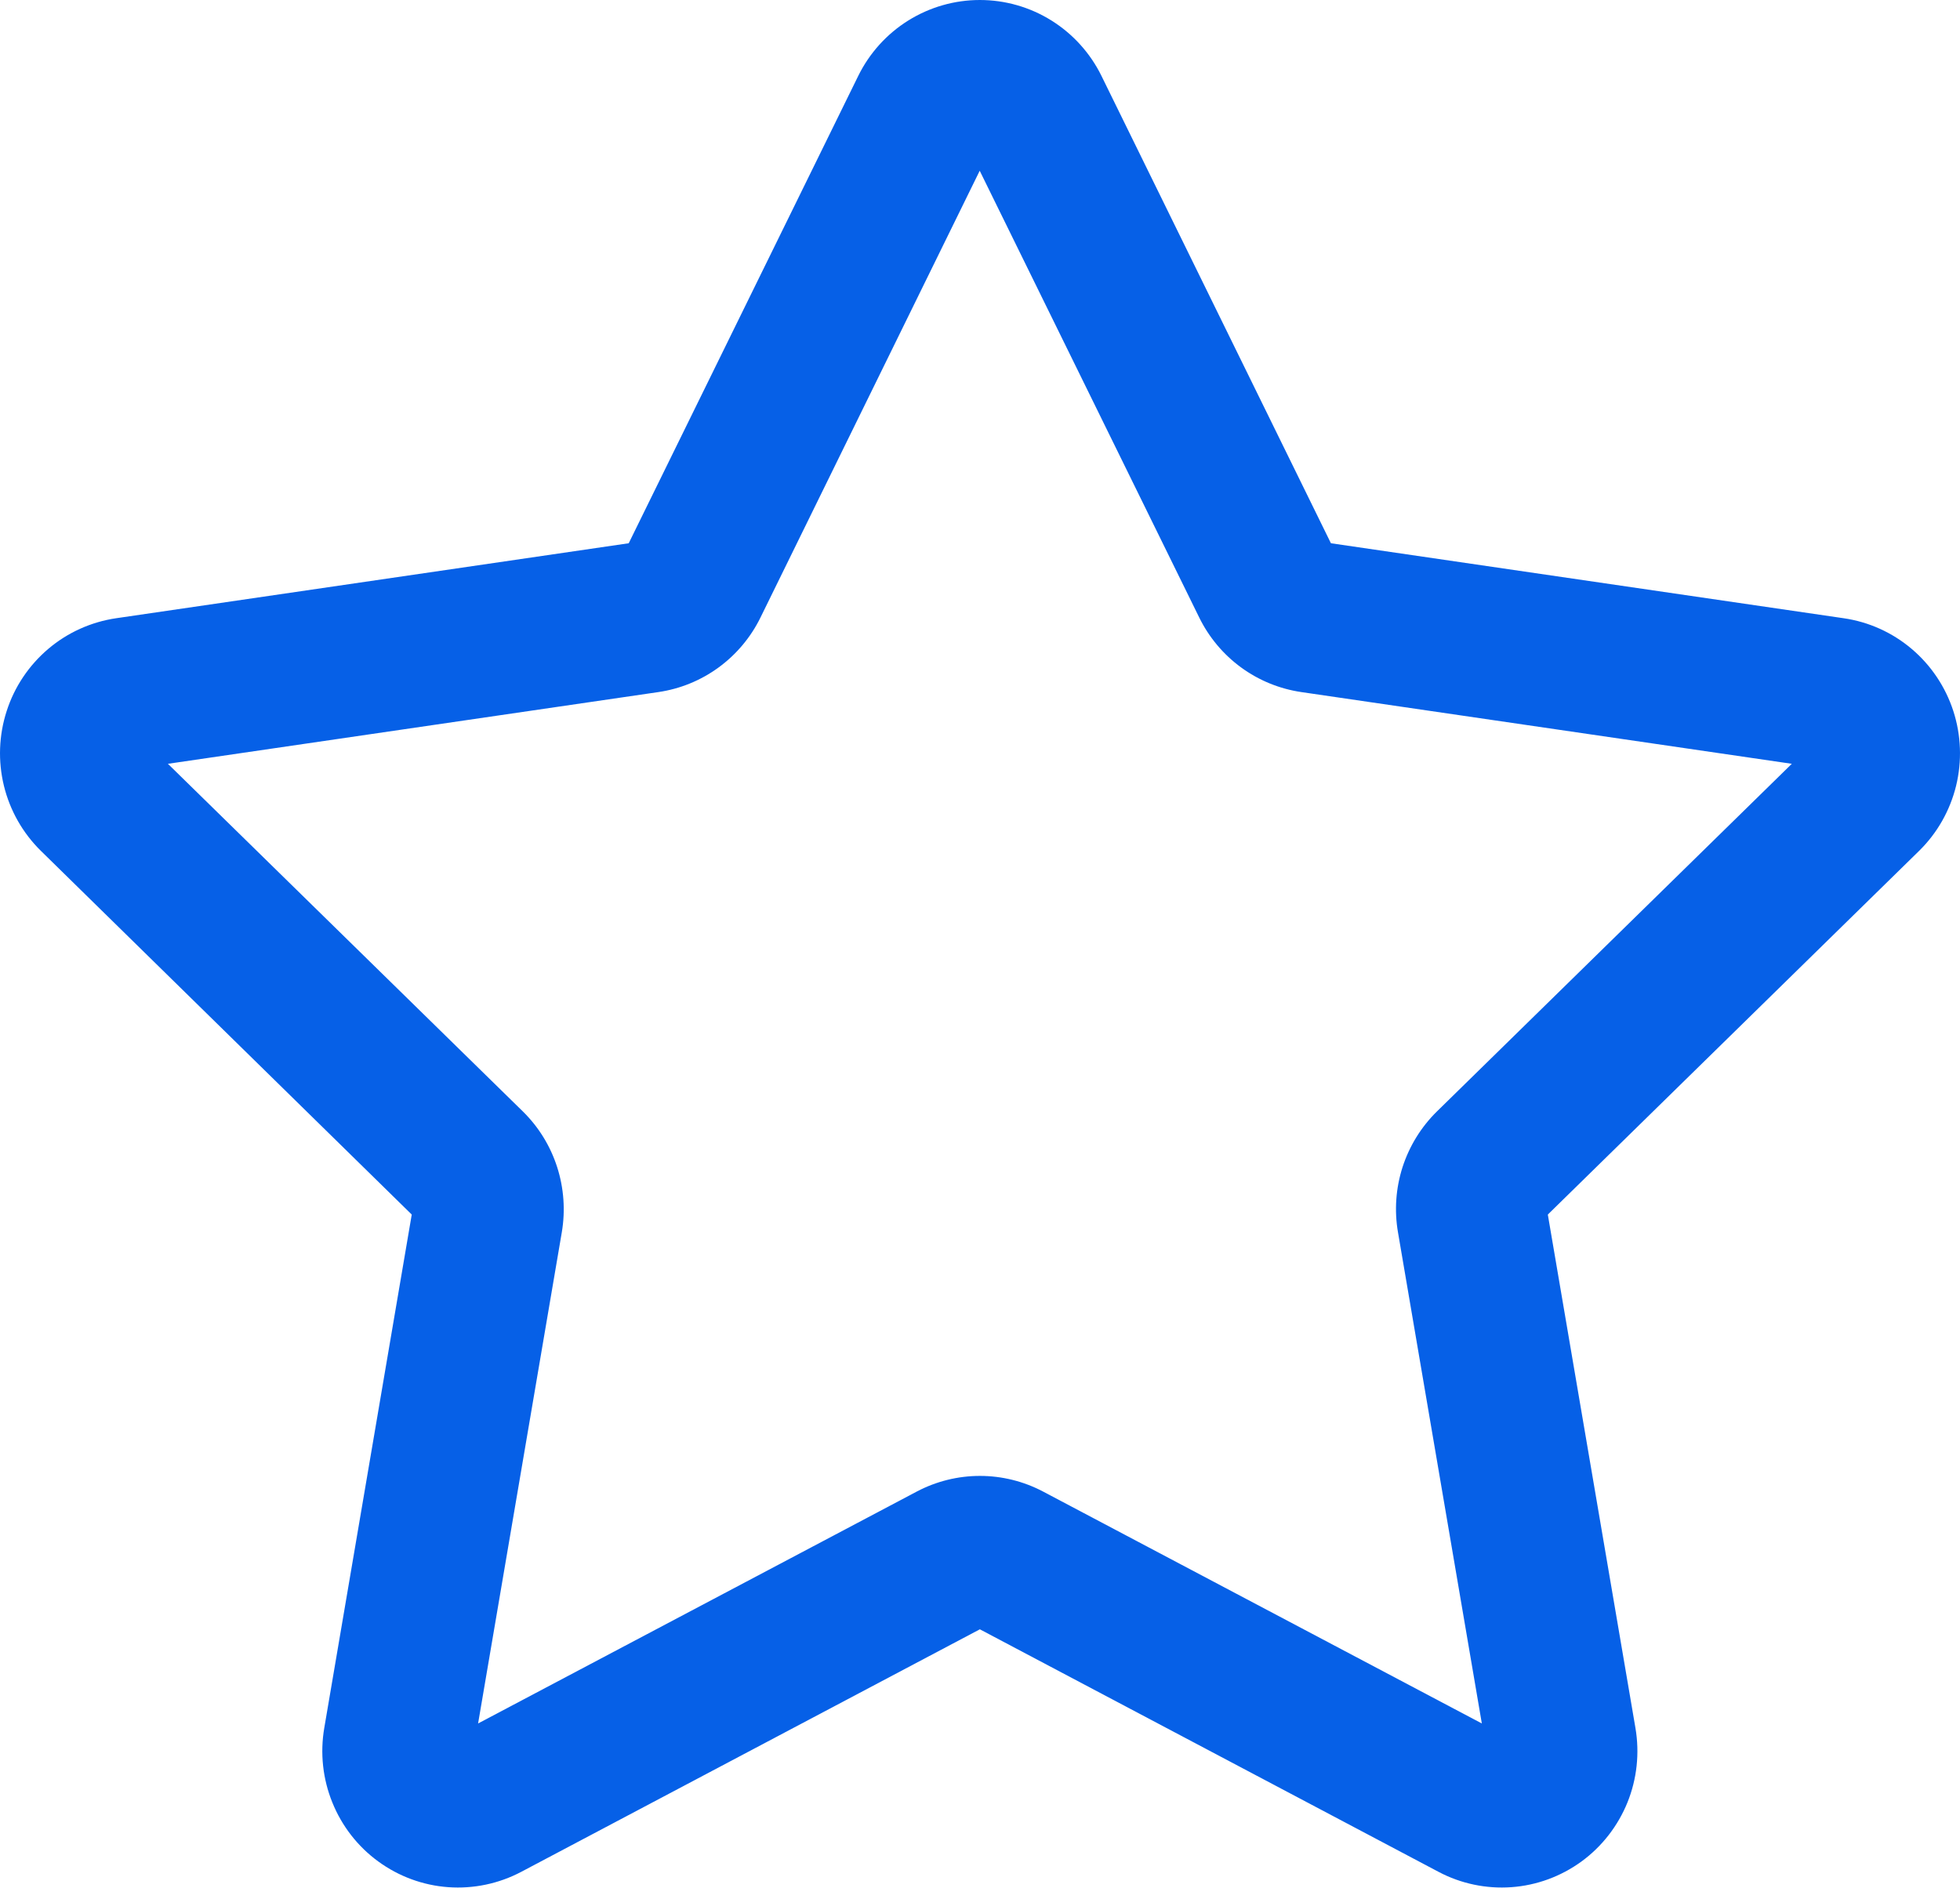
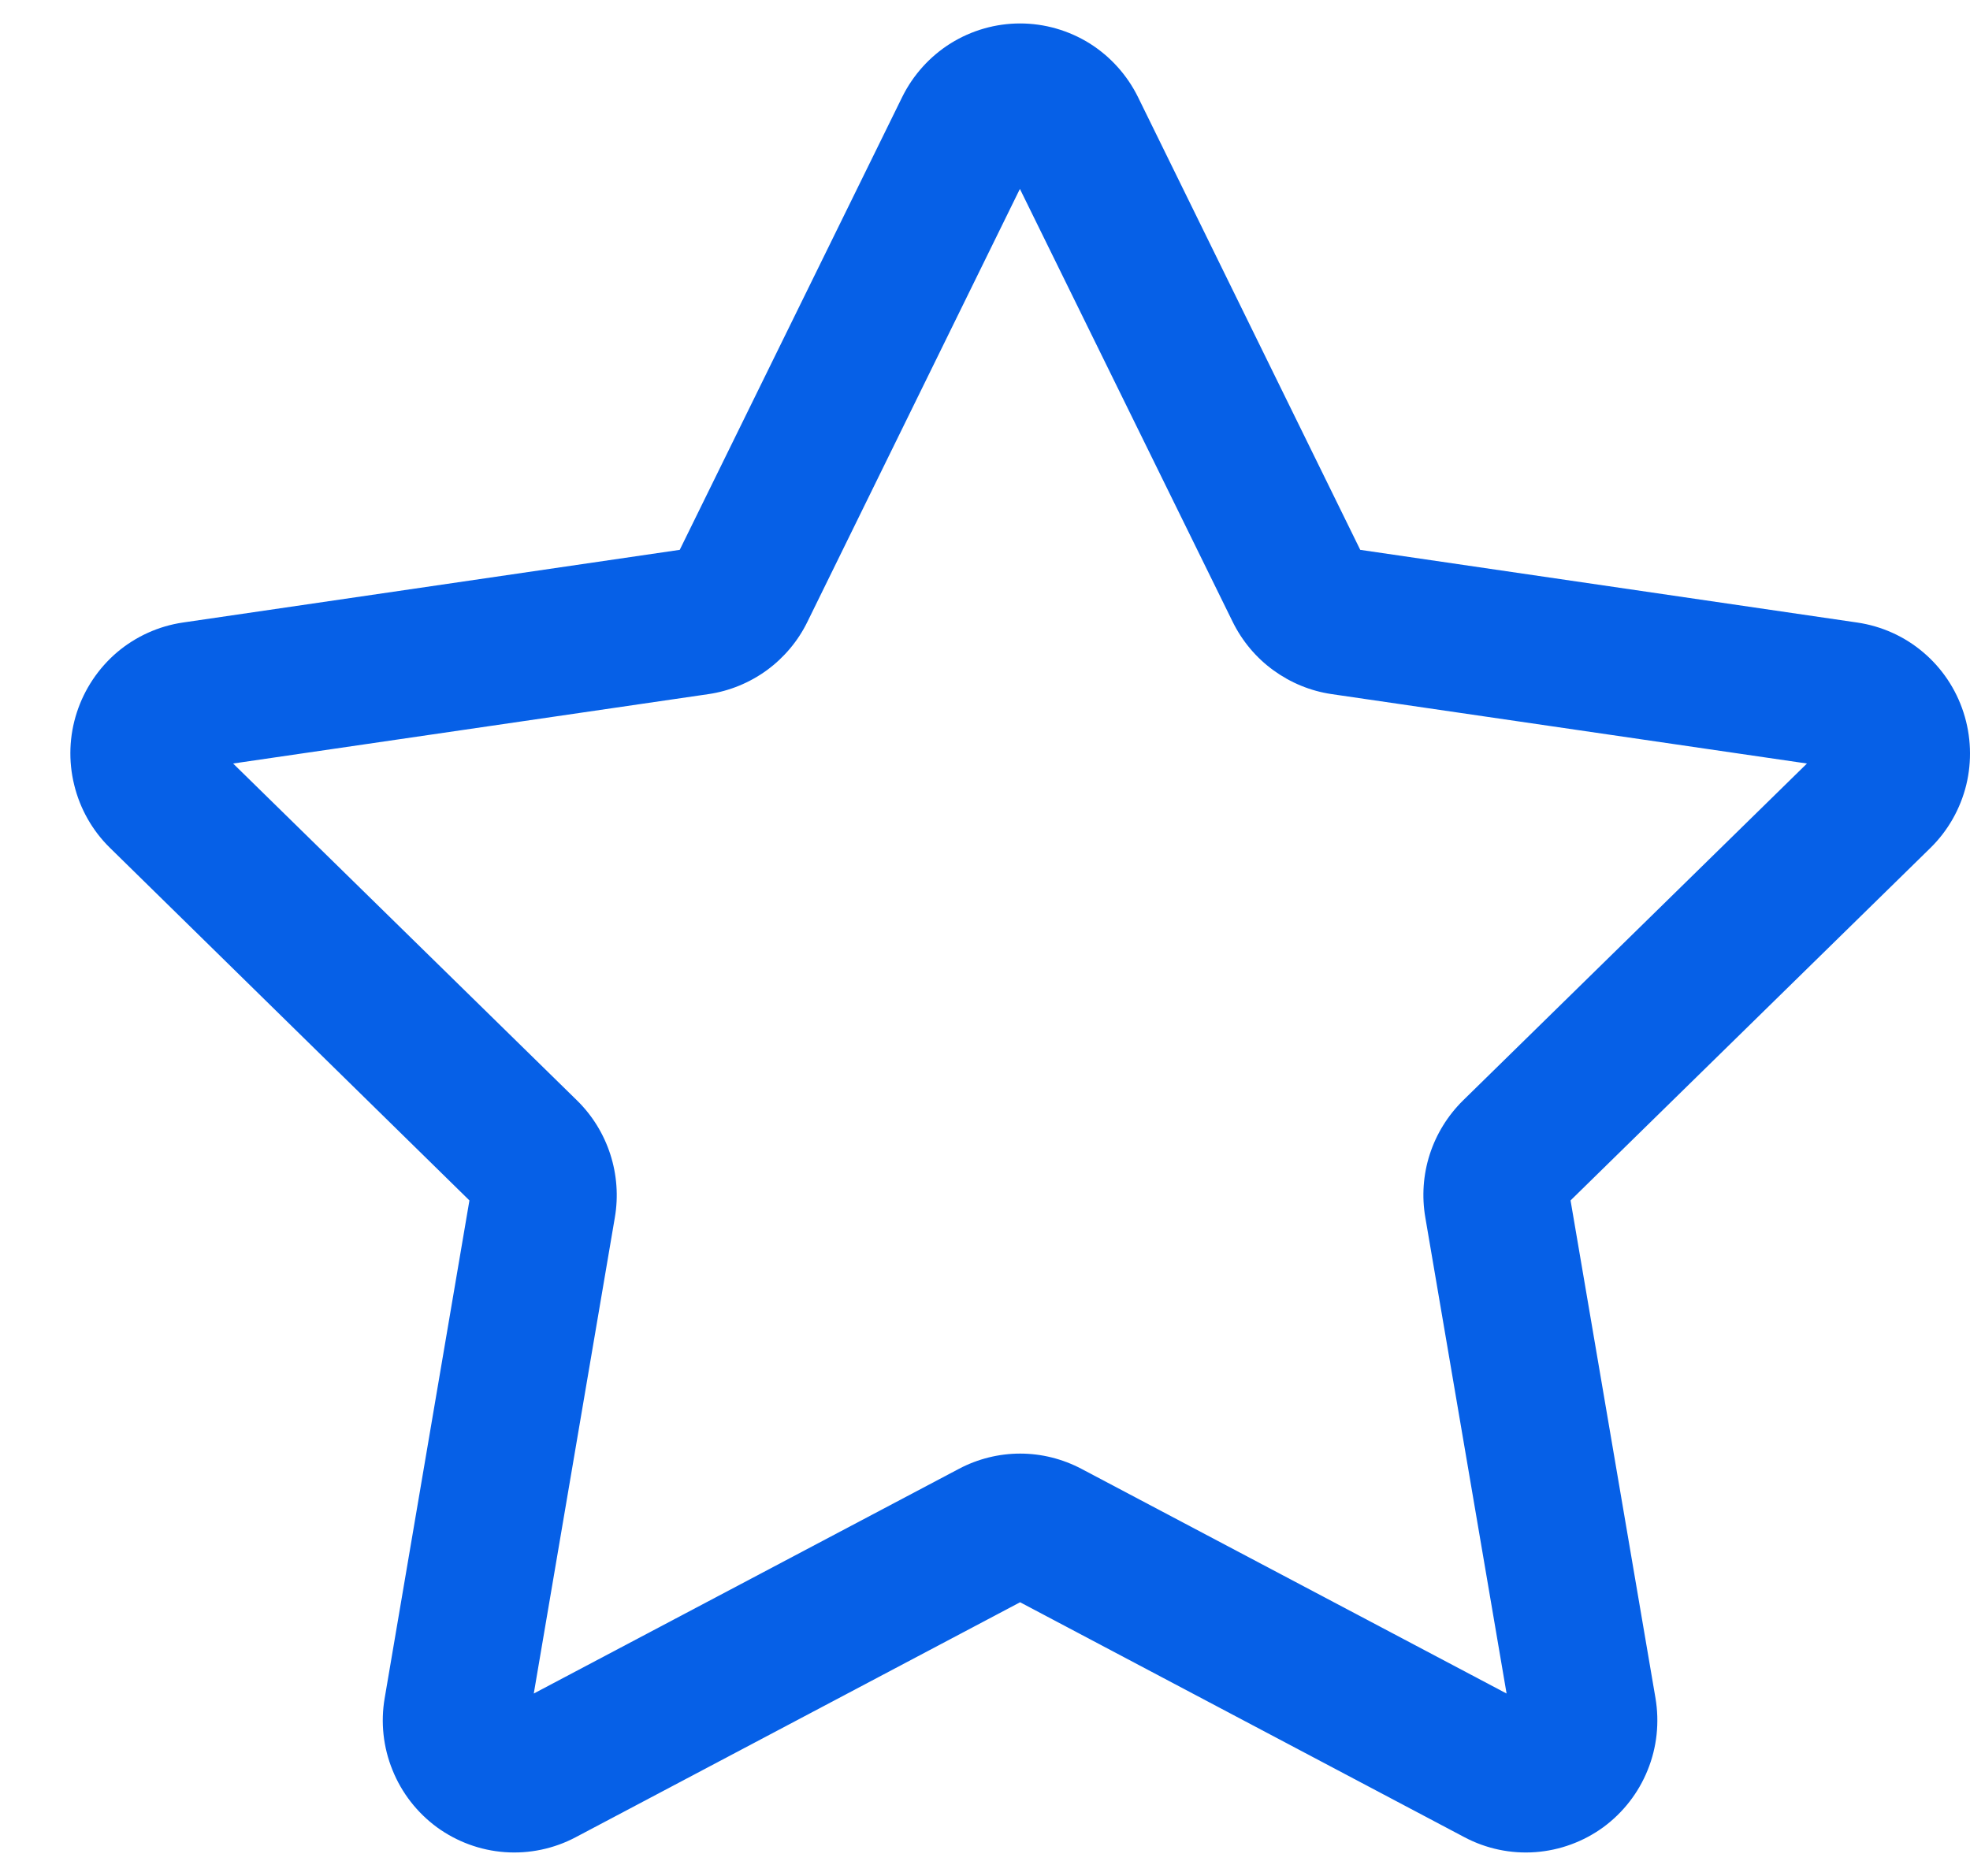
- <svg xmlns="http://www.w3.org/2000/svg" width="27" height="26" viewBox="0 0 27 26" fill="none">
-   <path d="M11.822 1.047C11.976 0.733 12.215 0.468 12.511 0.283C12.808 0.098 13.149 0 13.498 0C13.847 0 14.189 0.098 14.485 0.283C14.781 0.468 15.02 0.733 15.174 1.047L18.334 7.483L25.398 8.516C25.743 8.566 26.067 8.712 26.334 8.938C26.601 9.164 26.8 9.461 26.908 9.794C27.016 10.127 27.029 10.485 26.946 10.825C26.862 11.166 26.686 11.476 26.436 11.721L21.322 16.73L22.529 23.802C22.588 24.148 22.55 24.503 22.419 24.828C22.287 25.153 22.068 25.435 21.786 25.641C21.503 25.847 21.169 25.97 20.821 25.995C20.473 26.02 20.125 25.947 19.817 25.784L13.498 22.443L7.18 25.784C6.871 25.947 6.523 26.02 6.175 25.995C5.827 25.97 5.493 25.847 5.211 25.641C4.928 25.435 4.709 25.153 4.578 24.828C4.446 24.503 4.408 24.148 4.467 23.802L5.672 16.73L0.562 11.719C0.313 11.474 0.137 11.164 0.054 10.824C-0.029 10.484 -0.016 10.127 0.092 9.794C0.199 9.461 0.398 9.165 0.664 8.939C0.93 8.713 1.254 8.567 1.599 8.516L8.661 7.483L11.822 1.047ZM13.496 2.352L10.476 8.506C10.342 8.779 10.144 9.015 9.899 9.194C9.654 9.373 9.37 9.489 9.07 9.533L2.313 10.521L7.203 15.31C7.42 15.523 7.582 15.786 7.675 16.076C7.768 16.366 7.79 16.674 7.739 16.975L6.586 23.74L12.63 20.545C12.898 20.404 13.196 20.33 13.499 20.33C13.802 20.33 14.1 20.404 14.368 20.545L20.413 23.74L19.258 16.975C19.206 16.674 19.228 16.366 19.321 16.076C19.415 15.786 19.577 15.523 19.794 15.31L24.683 10.521L17.926 9.533C17.627 9.489 17.342 9.373 17.097 9.194C16.852 9.015 16.654 8.779 16.52 8.506L13.496 2.352Z" fill="#0660E7" />
+ <svg xmlns="http://www.w3.org/2000/svg" width="21" height="20" viewBox="0 0 21 20" fill="none">
+   <path d="M9.617 1.035C9.733 0.8 9.912 0.601 10.134 0.462C10.356 0.324 10.612 0.25 10.874 0.25C11.135 0.25 11.392 0.324 11.614 0.462C11.836 0.601 12.015 0.8 12.131 1.035L14.5 5.862L19.798 6.637C20.057 6.675 20.301 6.784 20.501 6.954C20.701 7.123 20.85 7.345 20.931 7.596C21.012 7.846 21.022 8.114 20.96 8.369C20.897 8.624 20.765 8.857 20.577 9.041L16.742 12.798L17.647 18.102C17.691 18.361 17.663 18.628 17.564 18.871C17.466 19.115 17.301 19.326 17.09 19.481C16.878 19.635 16.627 19.727 16.366 19.746C16.105 19.765 15.844 19.71 15.613 19.588L10.874 17.082L6.135 19.588C5.904 19.71 5.642 19.765 5.381 19.746C5.12 19.727 4.87 19.635 4.658 19.481C4.447 19.326 4.282 19.115 4.184 18.871C4.085 18.628 4.056 18.361 4.101 18.102L5.004 12.798L1.172 9.039C0.985 8.856 0.853 8.623 0.791 8.368C0.728 8.113 0.738 7.845 0.819 7.596C0.9 7.346 1.049 7.124 1.248 6.954C1.448 6.785 1.691 6.675 1.949 6.637L7.246 5.862L9.617 1.035ZM10.872 2.014L8.607 6.629C8.507 6.834 8.358 7.011 8.175 7.145C7.991 7.279 7.777 7.367 7.553 7.4L2.485 8.14L6.152 11.733C6.315 11.893 6.436 12.09 6.506 12.307C6.576 12.524 6.593 12.756 6.554 12.981L5.69 18.055L10.223 15.659C10.424 15.553 10.648 15.497 10.875 15.497C11.102 15.497 11.325 15.553 11.527 15.659L16.06 18.055L15.194 12.981C15.155 12.756 15.171 12.524 15.241 12.307C15.311 12.09 15.433 11.893 15.595 11.733L19.262 8.14L14.195 7.4C13.97 7.367 13.757 7.279 13.573 7.145C13.389 7.011 13.241 6.834 13.14 6.629L10.872 2.014Z" fill="#0660E7" />
</svg>
